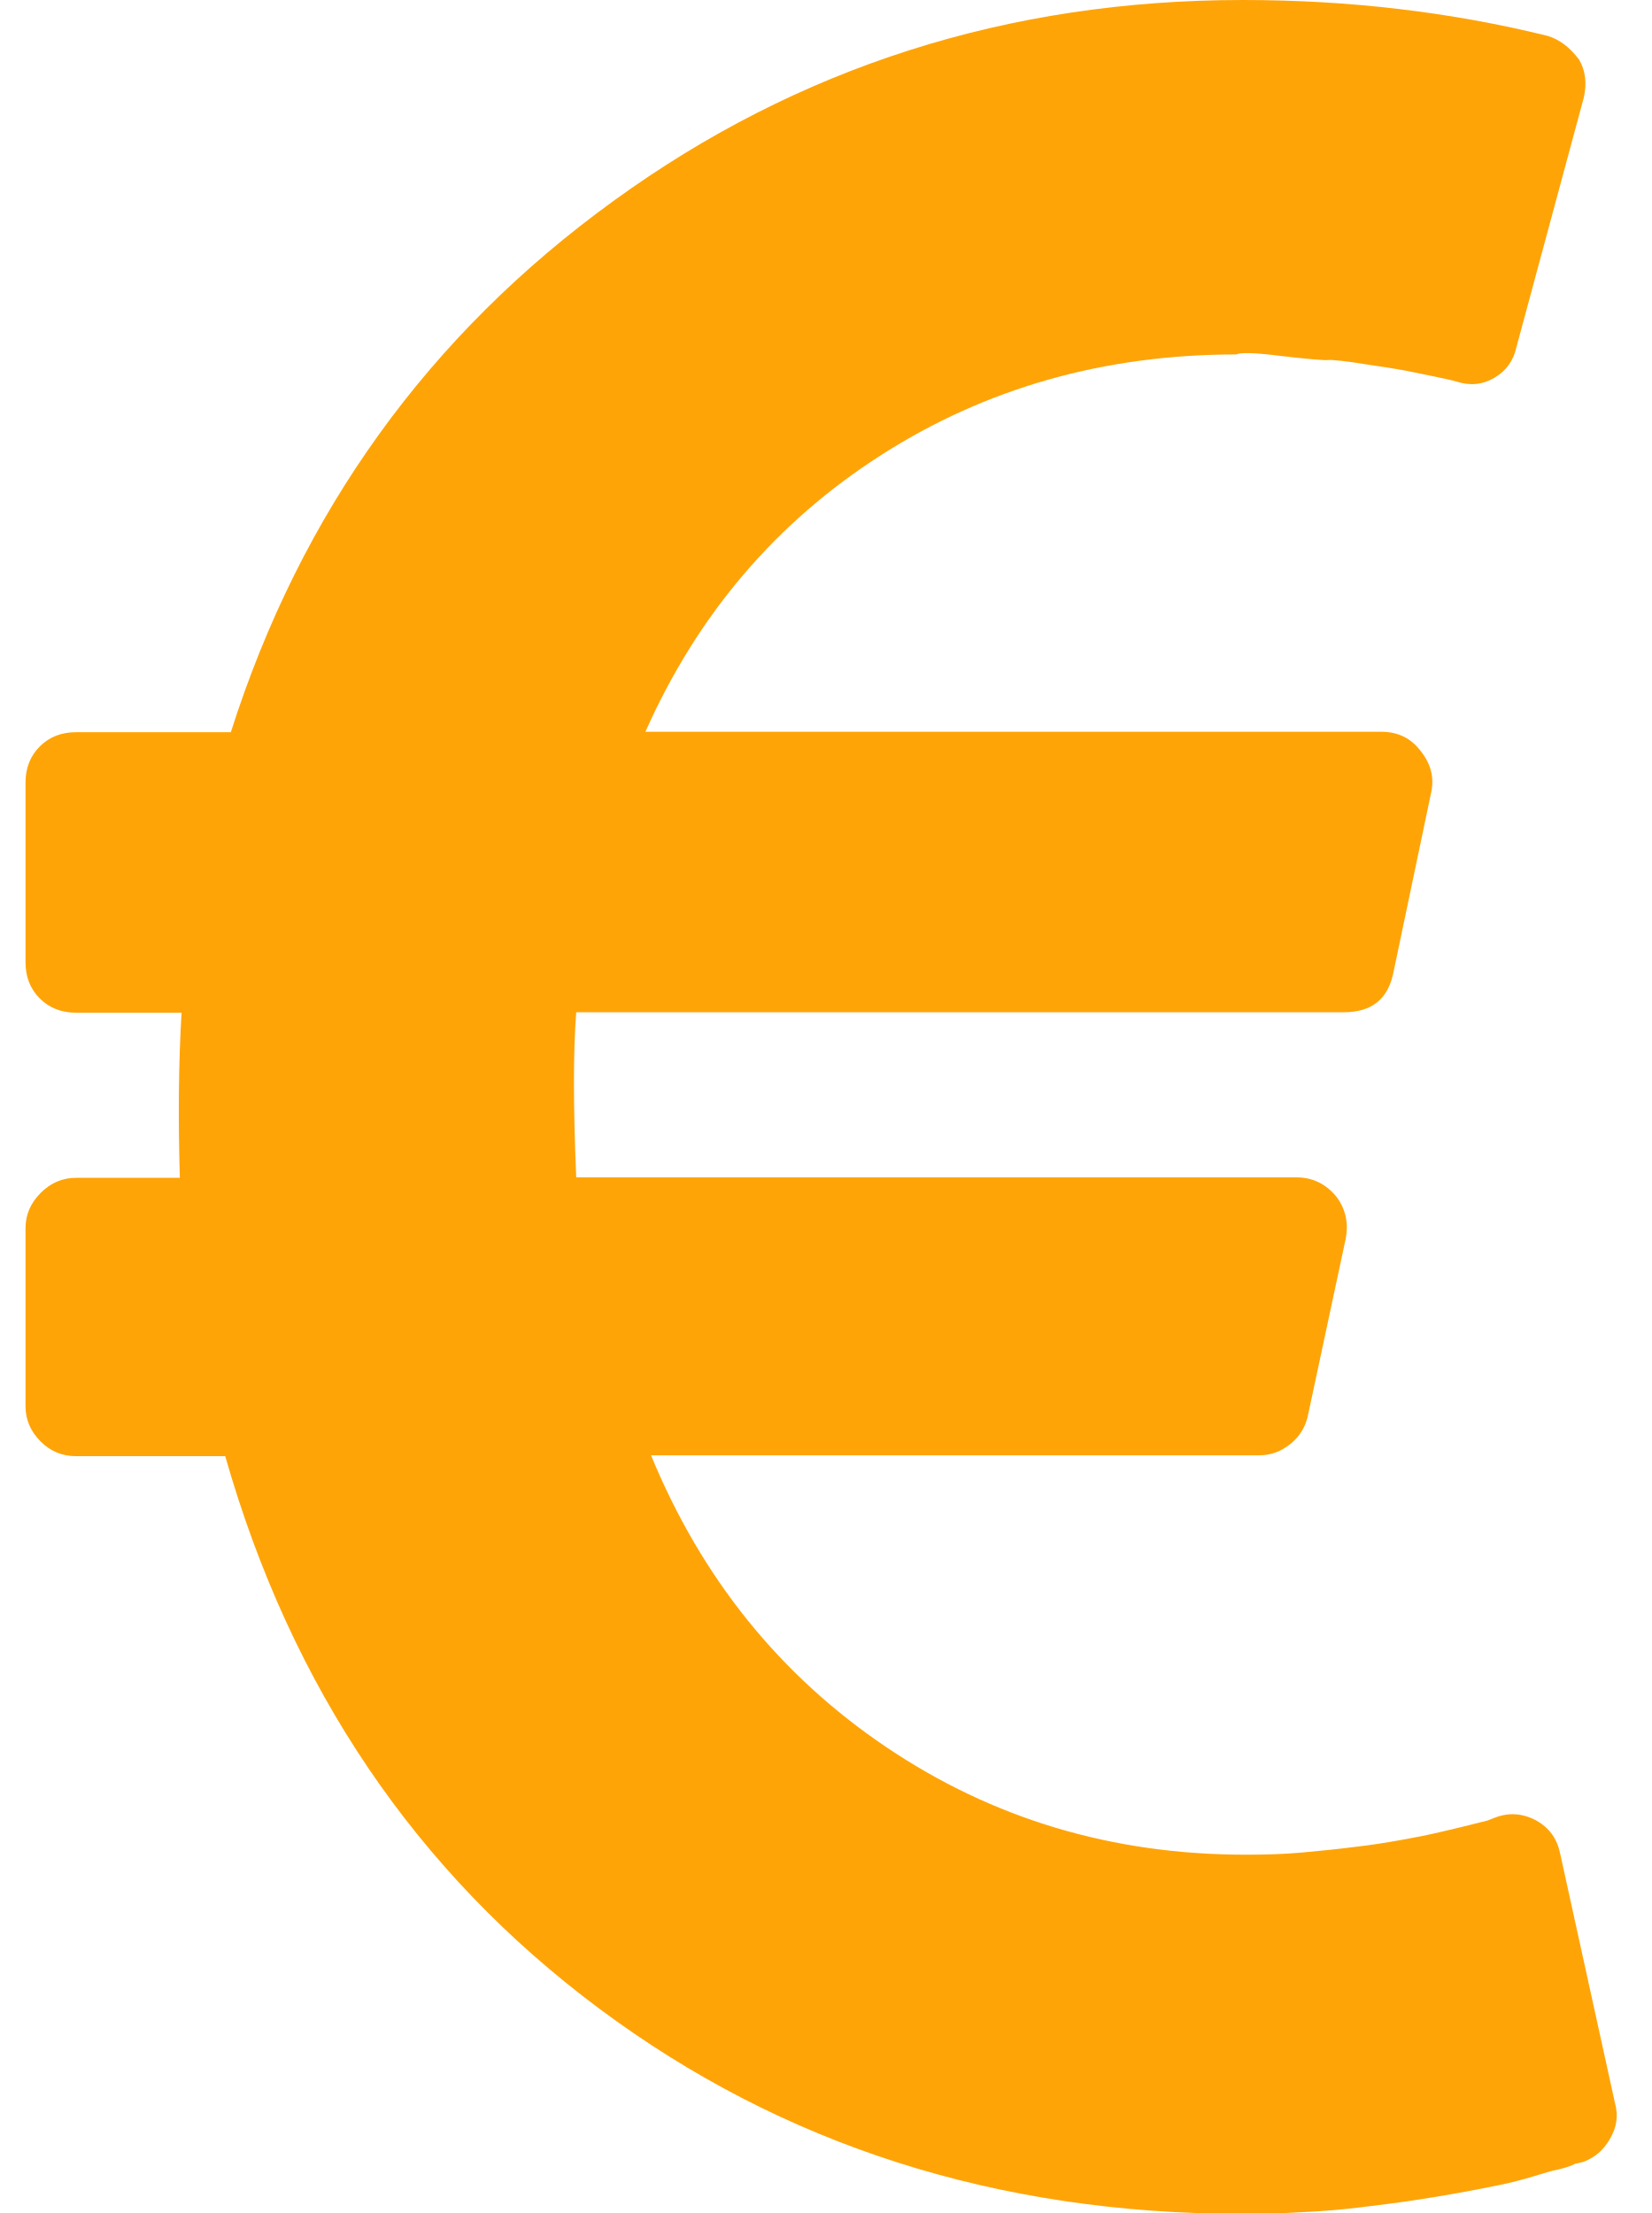
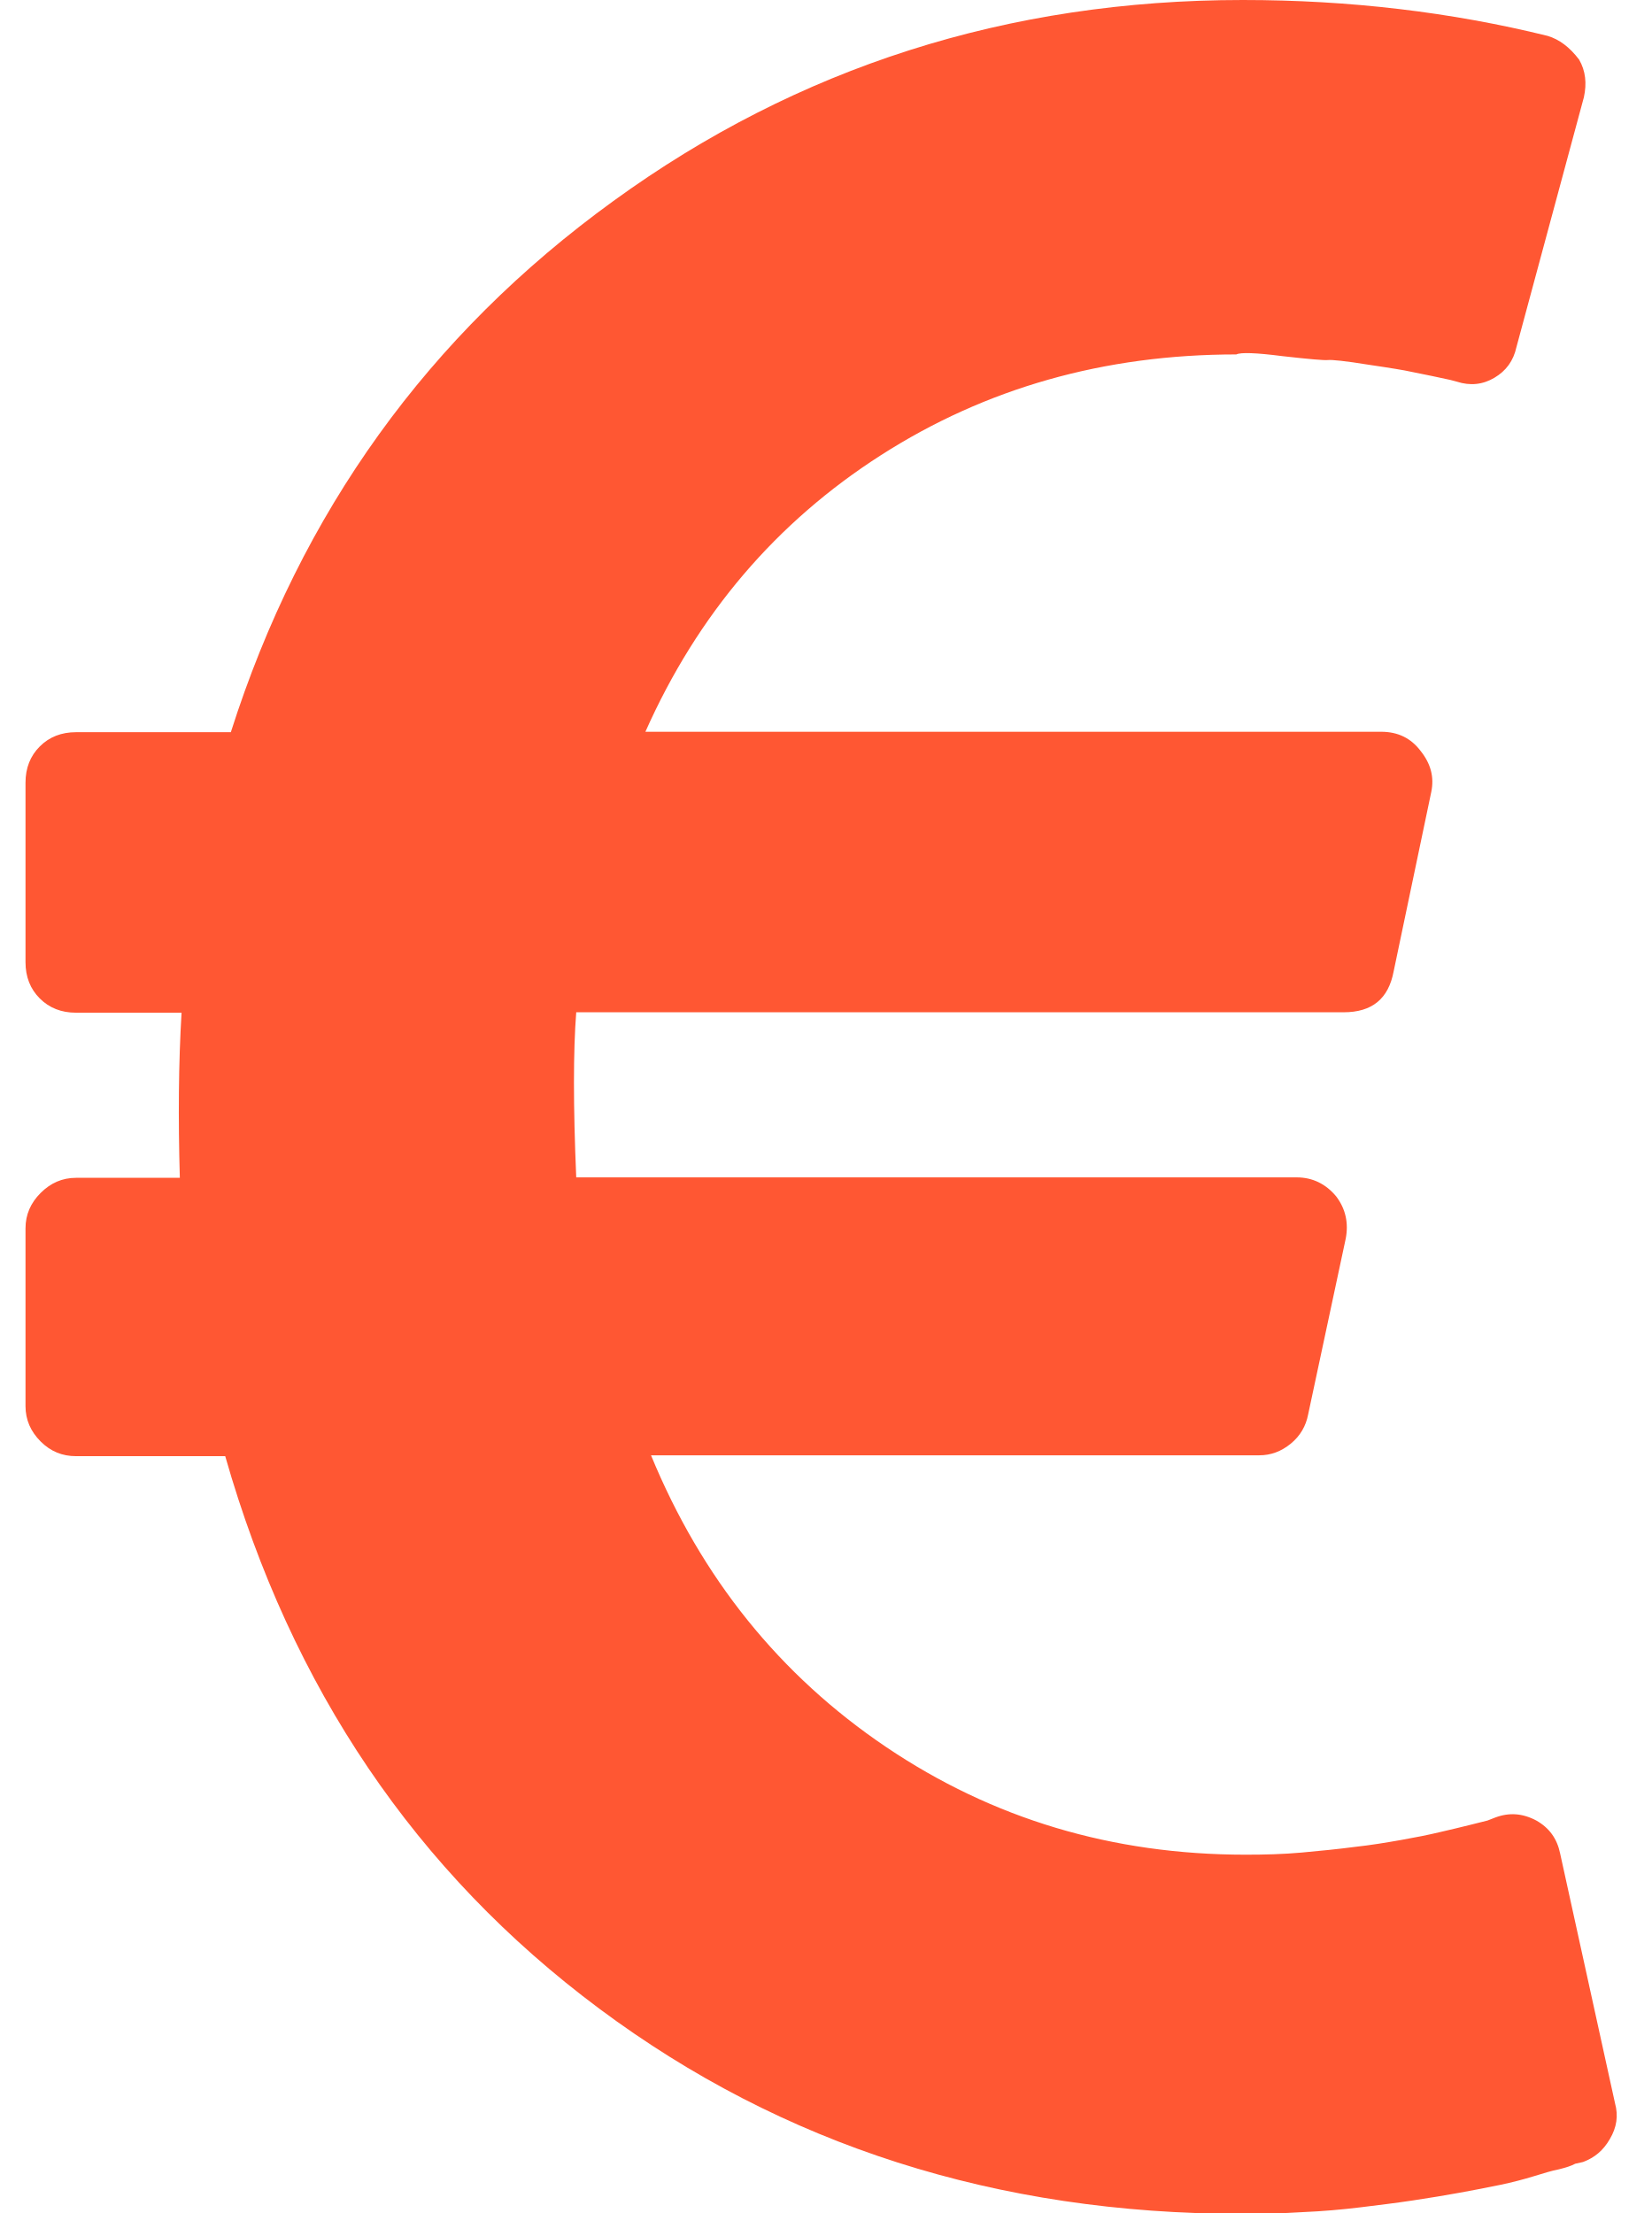
<svg xmlns="http://www.w3.org/2000/svg" version="1.1" id="Capa_1" x="0px" y="0px" viewBox="0 0 382 512" style="enable-background:new 0 0 382 512;" xml:space="preserve">
  <style type="text/css">
- 	.st0{fill:#ffa407;}
+ 	.st0{fill:#ff5733;}
</style>
  <g>
    <path class="st0" d="M373.6,486.6l-12.7-57.8c-0.7-3.4-2.5-5.9-5.5-7.6c-3.2-1.7-6.3-1.9-9.5-0.7l-1.8,0.7l-4.4,1.1   c-1.9,0.5-4.2,1-6.7,1.6c-2.5,0.6-5.5,1.2-8.9,1.8c-3.4,0.6-7,1.2-10.7,1.6c-3.8,0.5-7.8,0.9-12.2,1.3c-4.4,0.4-8.7,0.5-13.1,0.5   c-30.8,0-58.5-8.3-83.1-24.9c-24.6-16.6-42.7-39.1-54.4-67.5h140.7c2.7,0,5.1-0.9,7.3-2.7c2.2-1.8,3.5-4.1,4-6.7l8.7-40.7   c0.7-3.6,0-6.9-2.2-9.8c-2.4-2.9-5.5-4.4-9.1-4.4H133.3c-0.7-16.5-0.7-29.2,0-38.2h177.5c6.6,0,10.4-3.1,11.6-9.5l8.7-41.5   c0.7-3.4-0.1-6.5-2.5-9.5c-2.2-2.9-5.2-4.4-9.1-4.4H149.3c12.1-27.2,30.3-48.5,54.5-64c24.2-15.5,51.6-23.3,82.2-23.3   c1-0.5,4.5-0.4,10.7,0.4c6.2,0.7,9.7,1,10.5,0.9c0.8-0.1,4,0.2,9.5,1.1c5.5,0.8,8.2,1.3,8.2,1.3l6.4,1.3c1.8,0.4,3.2,0.7,4.2,0.9   l1.5,0.4c3.1,1,6,0.7,8.7-0.9c2.7-1.6,4.4-3.9,5.1-7.1l15.6-57.8c0.7-3.2,0.4-6.1-1.1-8.7c-2.2-2.9-4.6-4.7-7.3-5.5   C335.7,2.8,312.2,0,287.5,0c-54.3,0-102.9,15.5-145.6,46.5c-42.8,31-72.3,72-88.5,122.9H17.6c-3.4,0-6.2,1.1-8.4,3.3   c-2.2,2.2-3.3,5-3.3,8.4v41.5c0,3.4,1.1,6.2,3.3,8.4c2.2,2.2,5,3.3,8.4,3.3H42c-0.7,11.6-0.8,24.4-0.4,38.2h-24   c-3.2,0-5.9,1.2-8.2,3.5c-2.3,2.3-3.5,5-3.5,8.2v41.1c0,3.2,1.2,5.9,3.5,8.2c2.3,2.3,5,3.4,8.2,3.4h34.5   c15.3,53.6,44.1,96.2,86.5,127.8c42.4,31.6,92,47.5,148.7,47.5c4.6,0,9.3-0.1,14-0.4c4.7-0.2,9.2-0.6,13.3-1.1   c4.1-0.5,8.2-1,12.2-1.6c4-0.6,7.6-1.2,10.9-1.8c3.3-0.6,6.4-1.2,9.3-1.8c2.9-0.6,5.5-1.3,7.8-2c2.3-0.7,4.2-1.3,5.8-1.6   c1.6-0.4,2.9-0.8,3.8-1.3l1.8-0.4c2.7-1,4.7-2.7,6.2-5.3C374,492.2,374.4,489.5,373.6,486.6z" />
  </g>
</svg>
